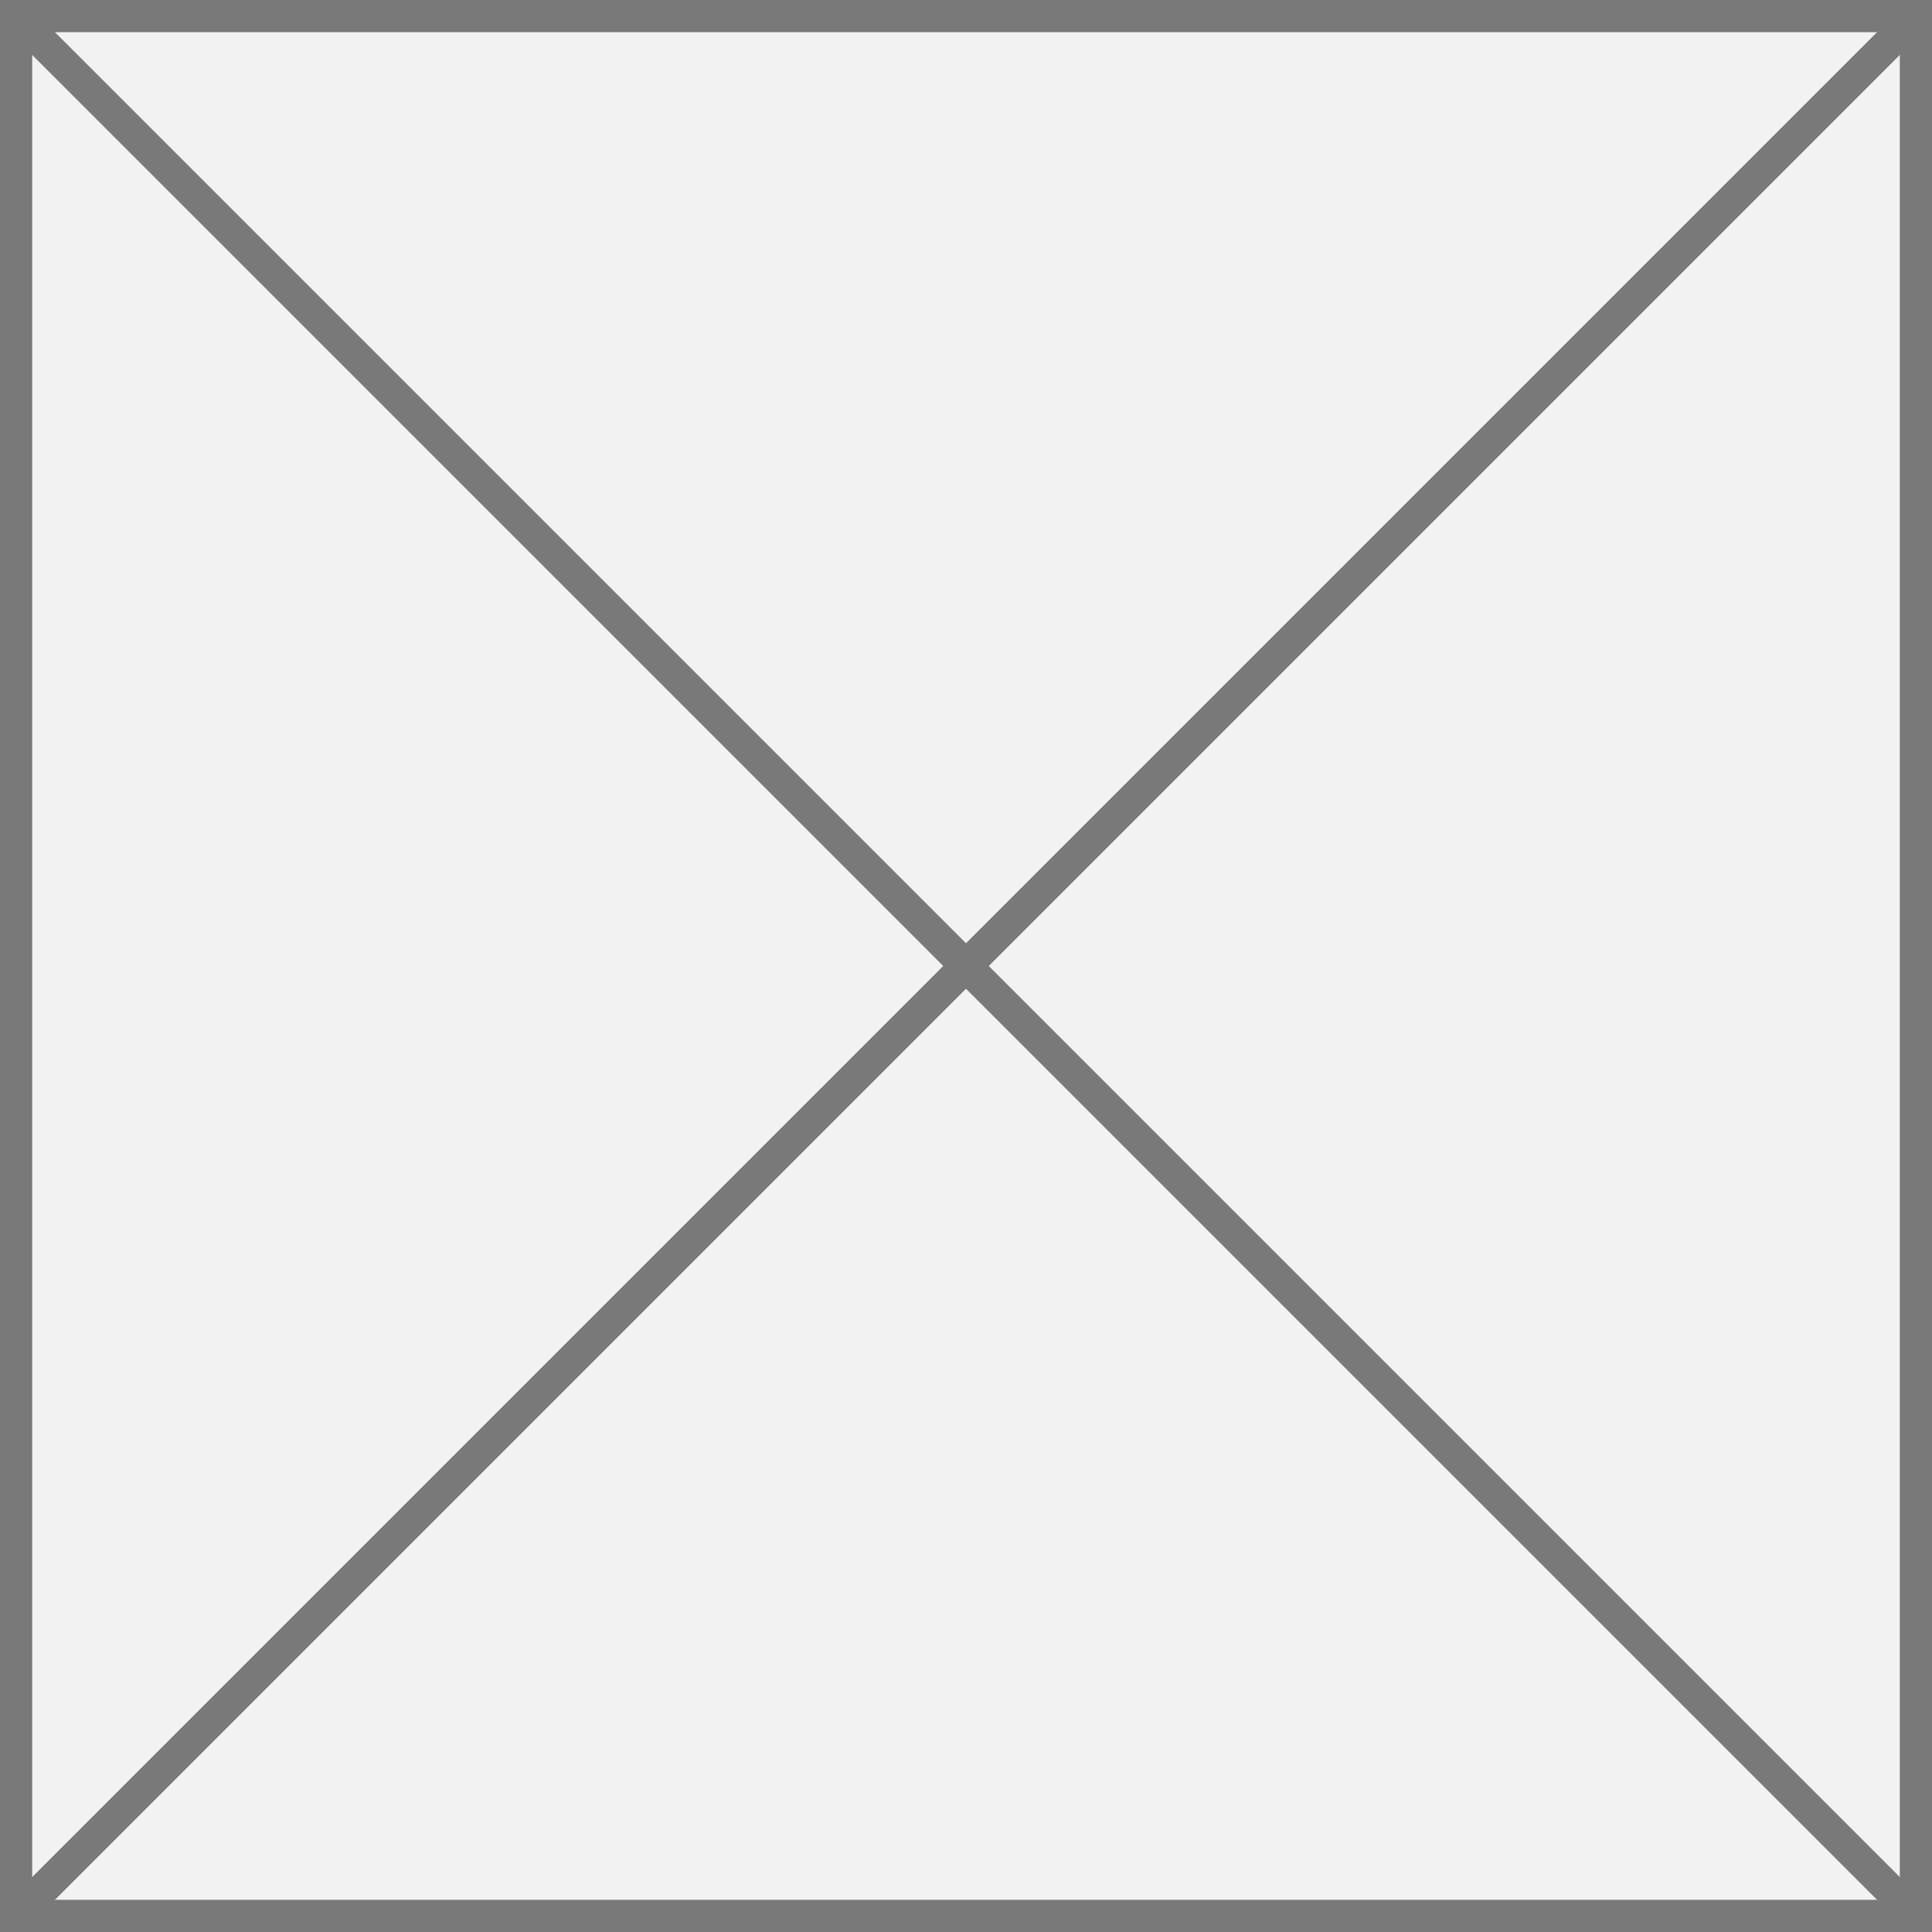
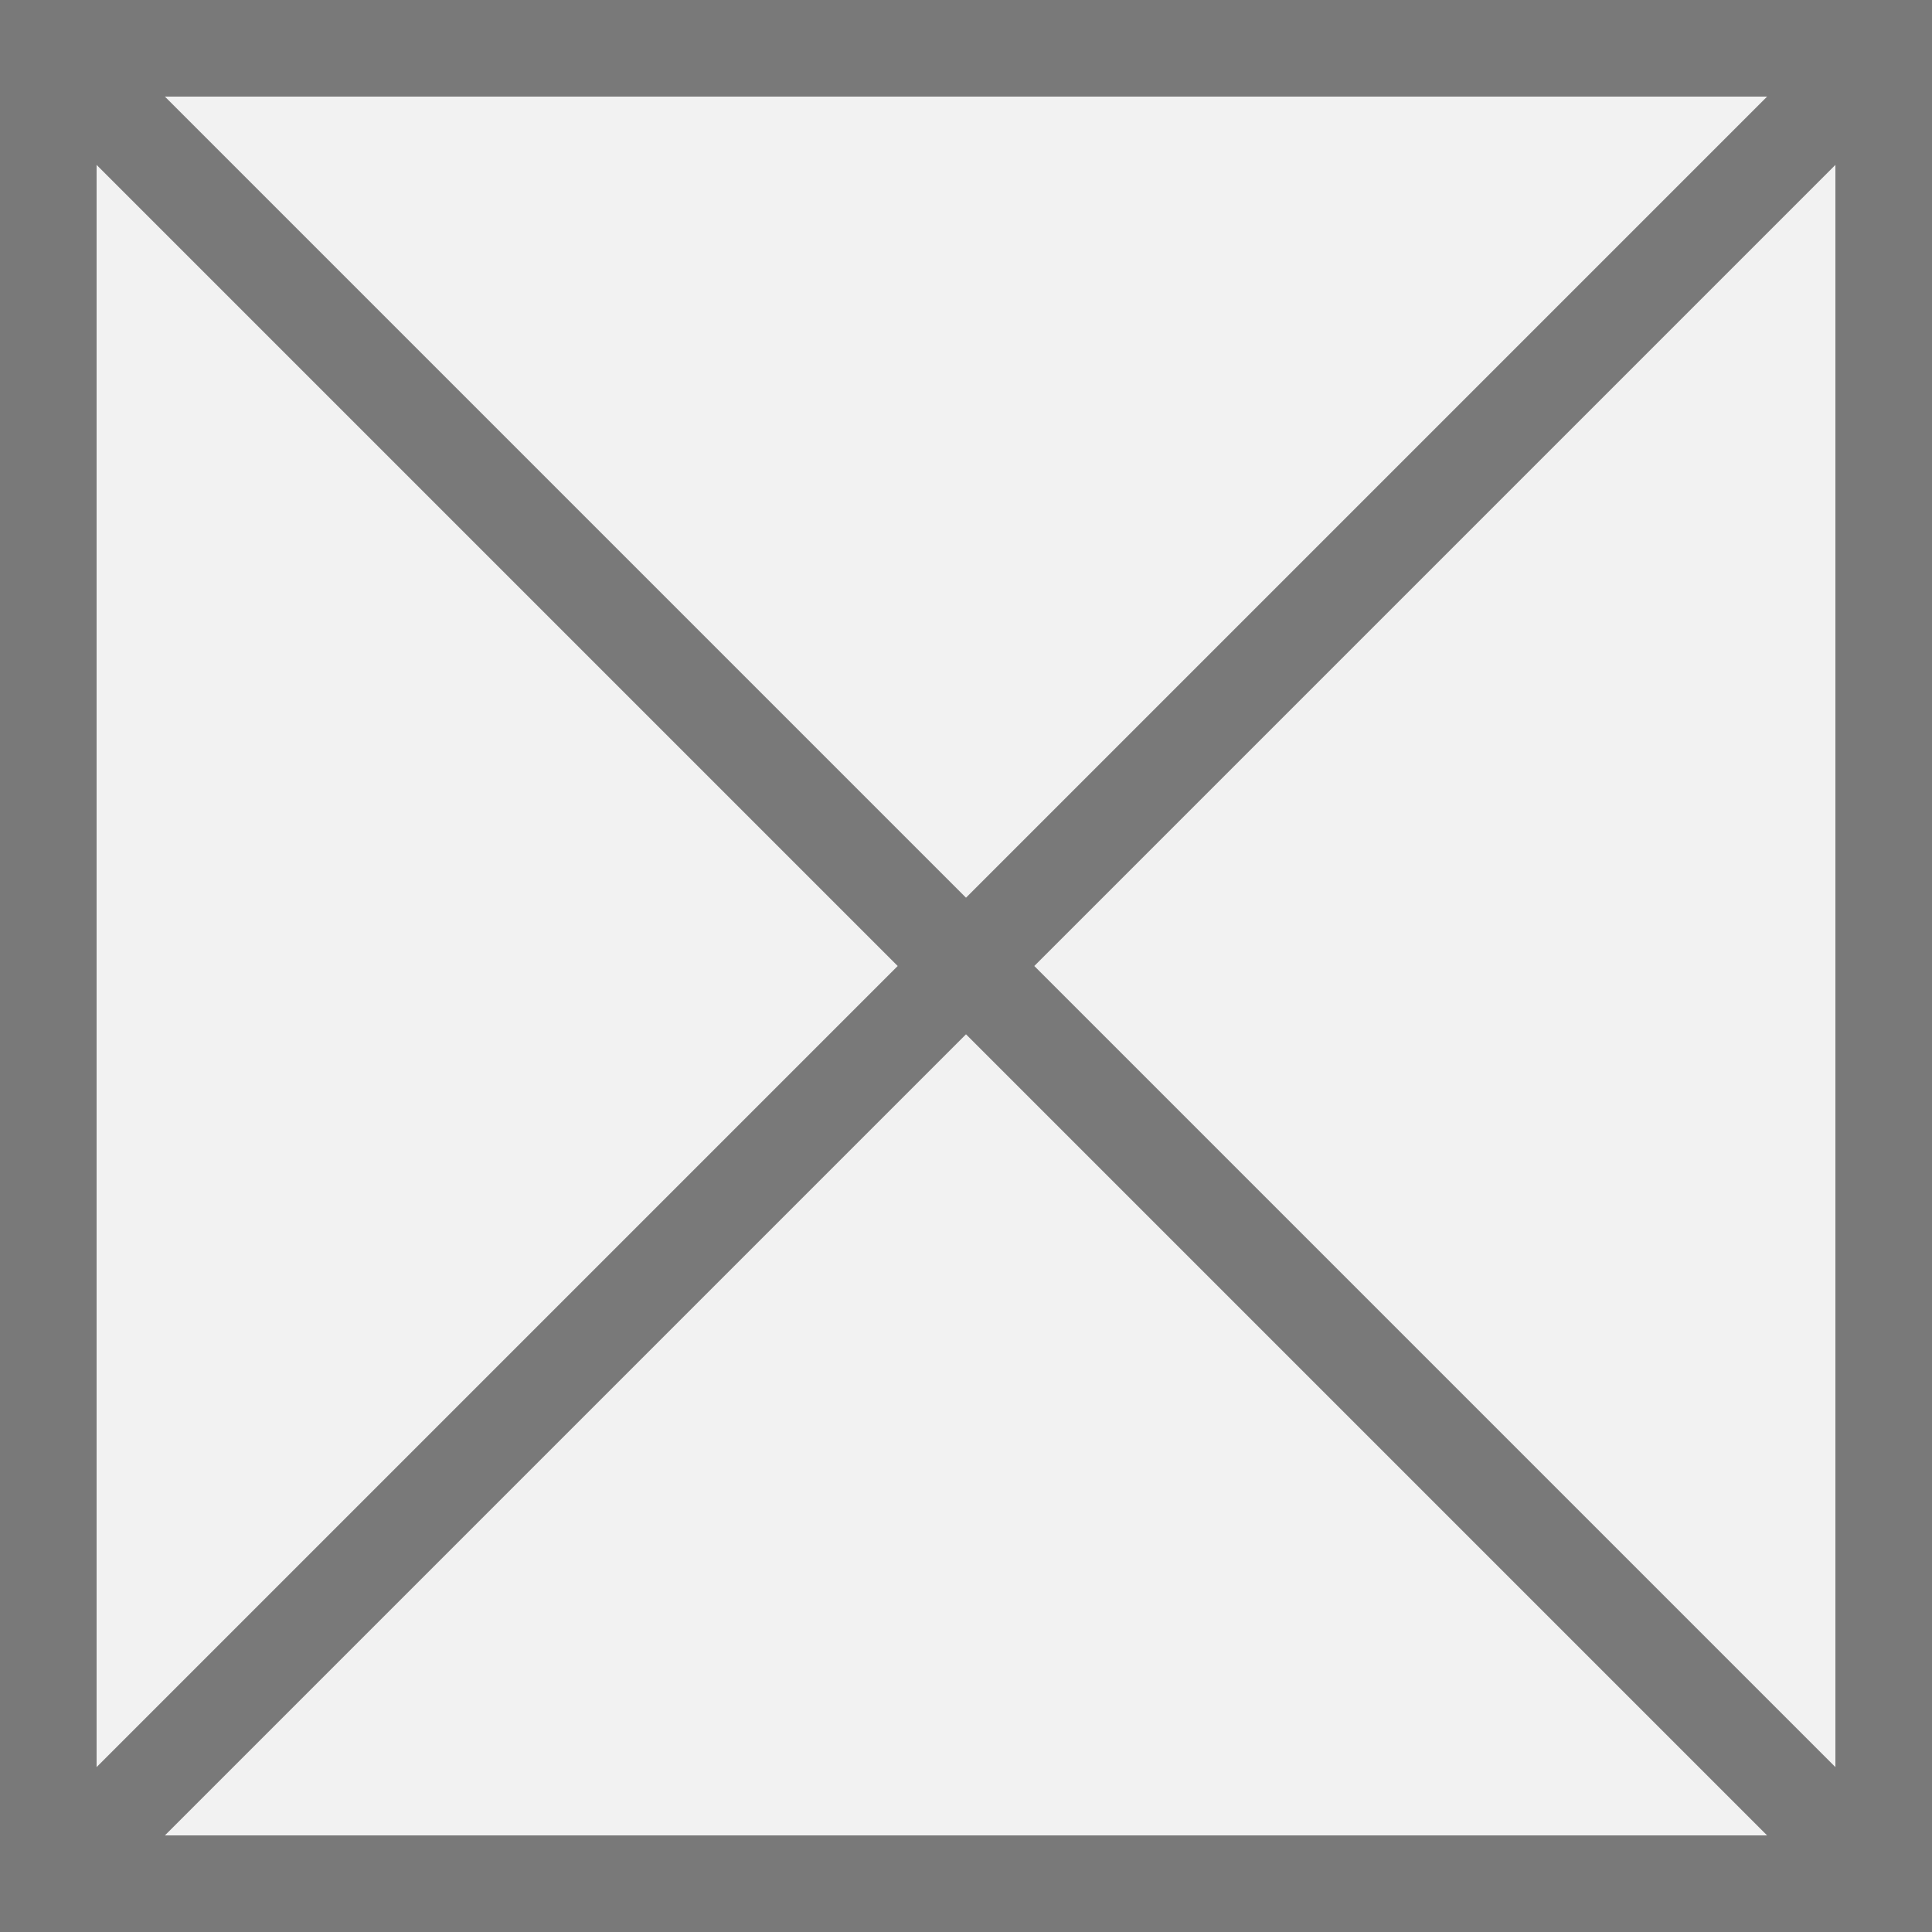
- <svg xmlns="http://www.w3.org/2000/svg" version="1.1" width="60px" height="60px">
-   <g transform="matrix(1 0 0 1 -118 -136 )">
-     <path d="M 118.5 136.5  L 177.5 136.5  L 177.5 195.5  L 118.5 195.5  L 118.5 136.5  Z " fill-rule="nonzero" fill="#f2f2f2" stroke="none" />
-     <path d="M 118.5 136.5  L 177.5 136.5  L 177.5 195.5  L 118.5 195.5  L 118.5 136.5  Z " stroke-width="1" stroke="#797979" fill="none" />
-     <path d="M 118.354 136.354  L 177.646 195.646  M 177.646 136.354  L 118.354 195.646  " stroke-width="1" stroke="#797979" fill="none" />
+ <svg xmlns="http://www.w3.org/2000/svg" version="1.1" width="20px" height="20px">
+   <g transform="matrix(1 0 0 1 -98 -302 )">
+     <path d="M 98.5 302.5  L 117.5 302.5  L 117.5 321.5  L 98.5 321.5  L 98.5 302.5  Z " fill-rule="nonzero" fill="#f2f2f2" stroke="none" />
+     <path d="M 98.5 302.5  L 117.5 302.5  L 117.5 321.5  L 98.5 321.5  L 98.5 302.5  Z " stroke-width="1" stroke="#797979" fill="none" />
+     <path d="M 98.354 302.354  L 117.646 321.646  M 117.646 302.354  L 98.354 321.646  " stroke-width="1" stroke="#797979" fill="none" />
  </g>
</svg>
